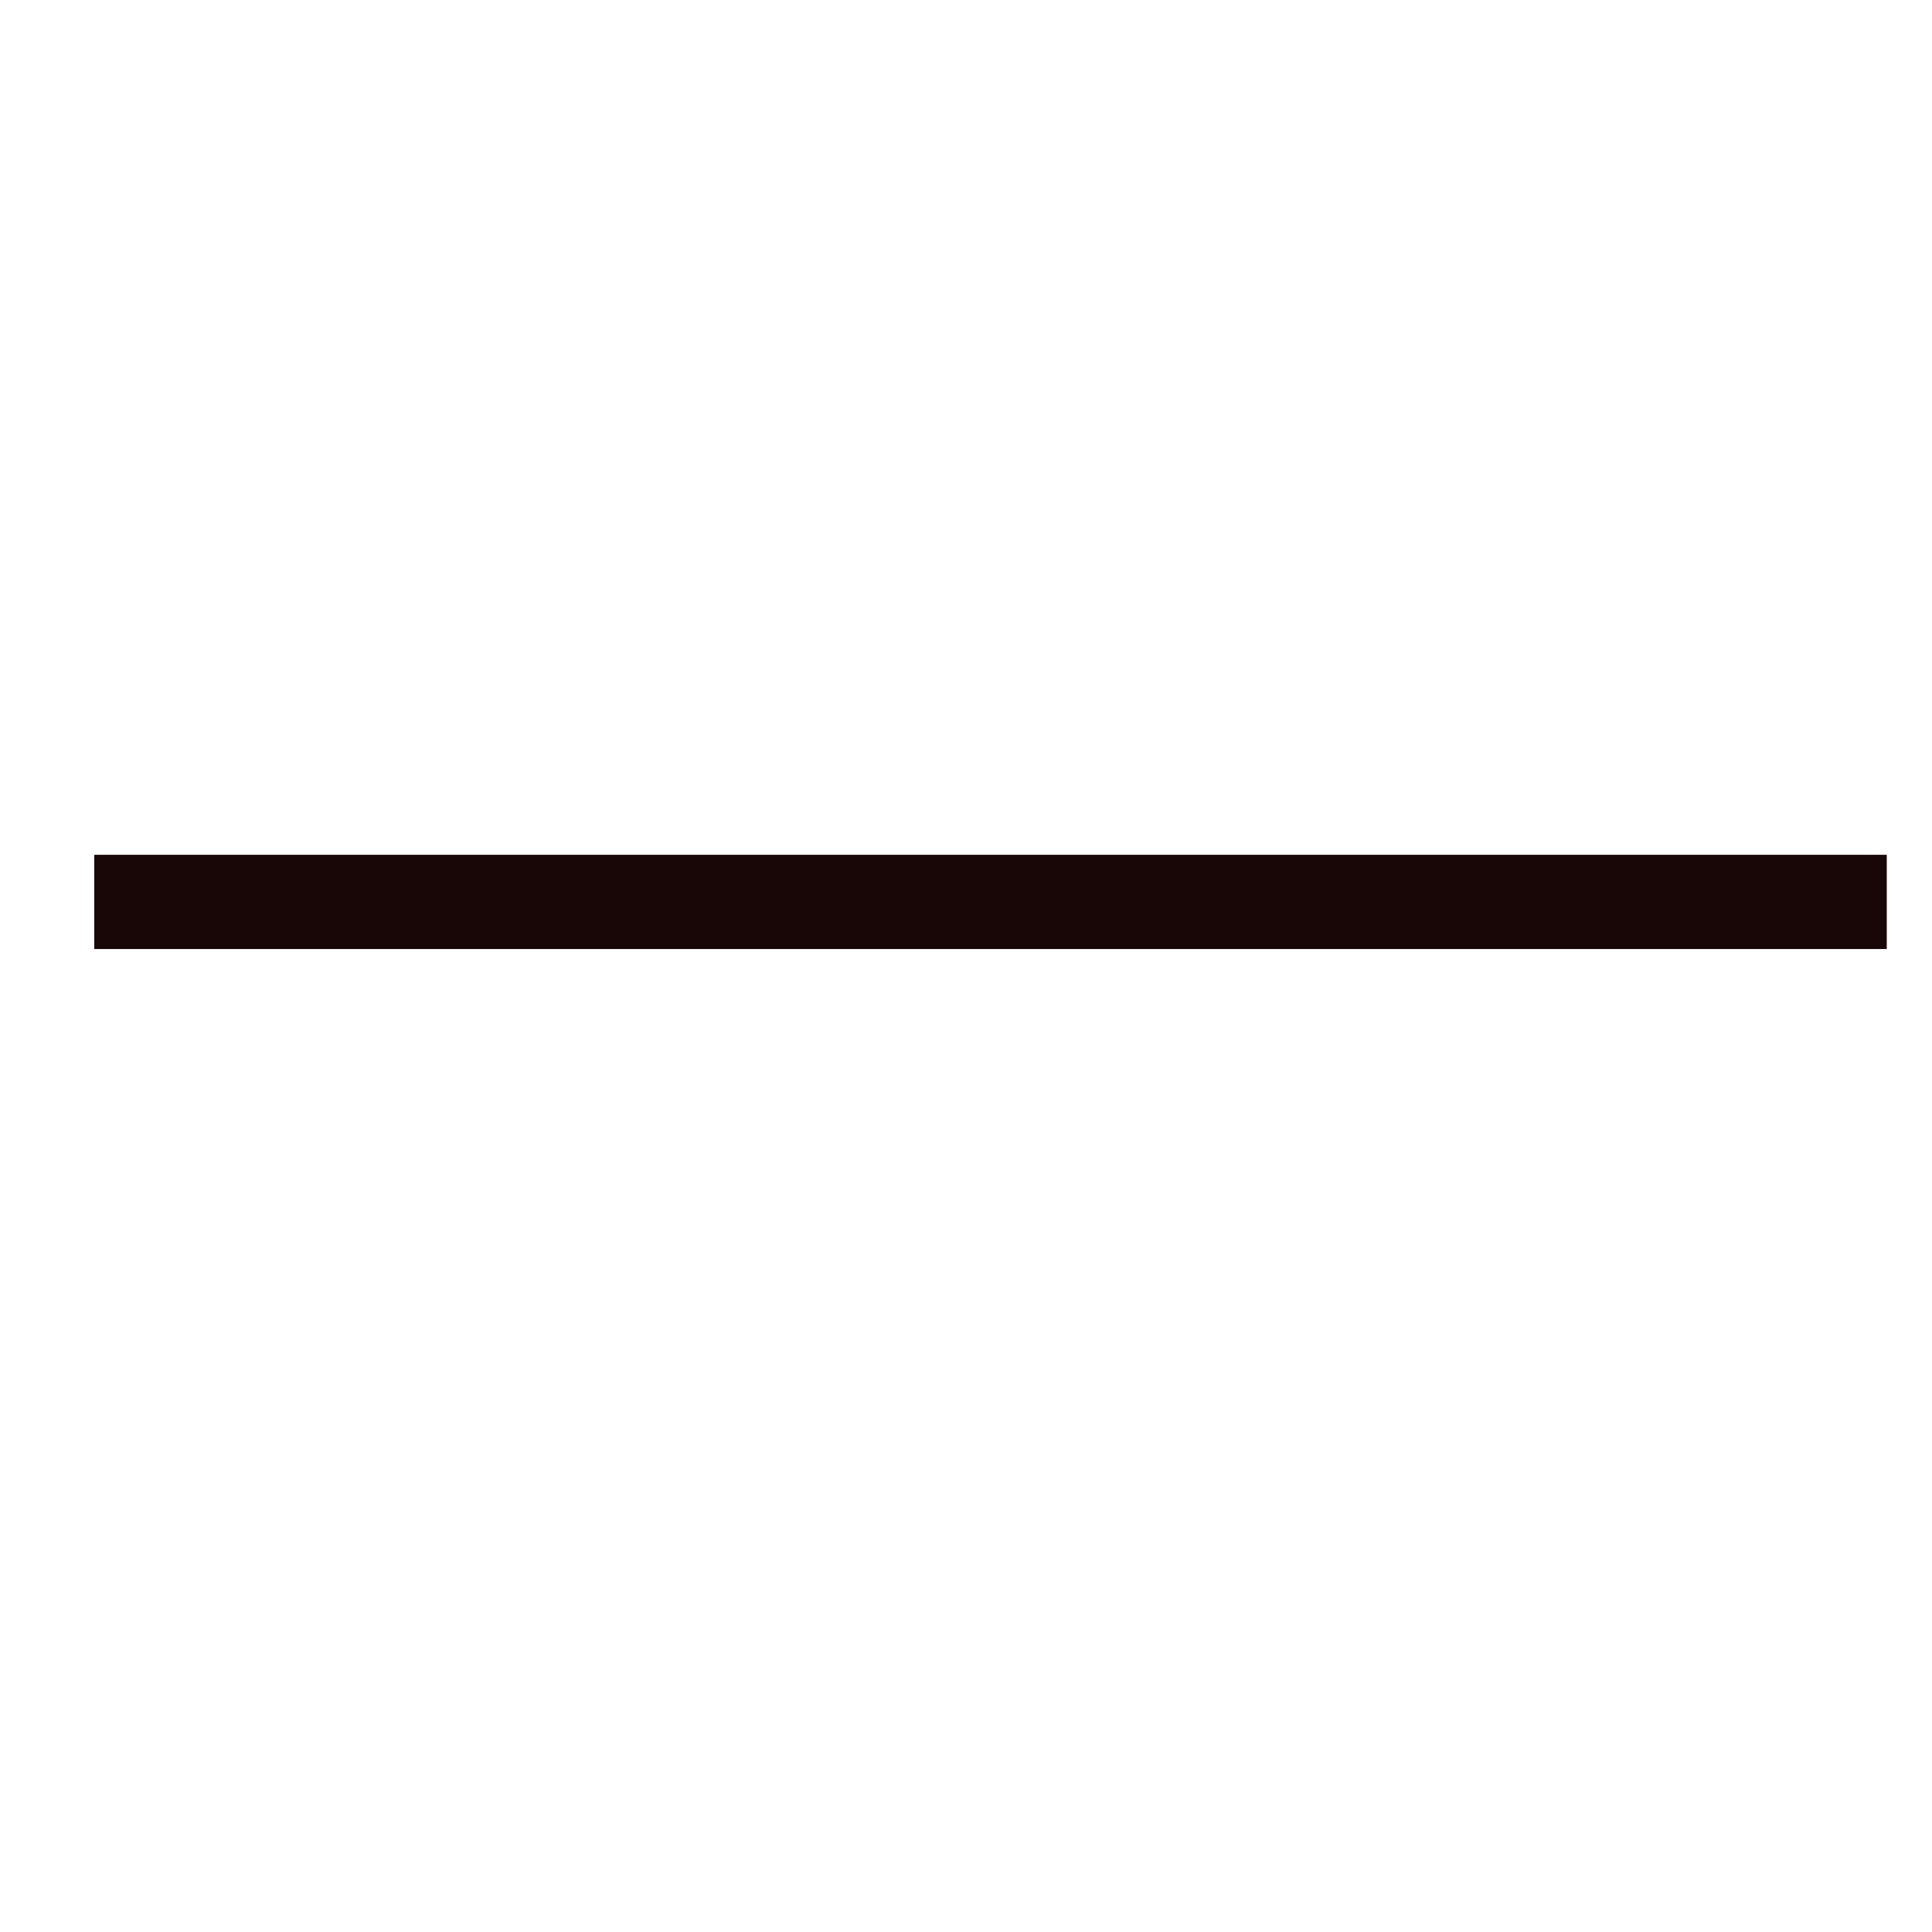
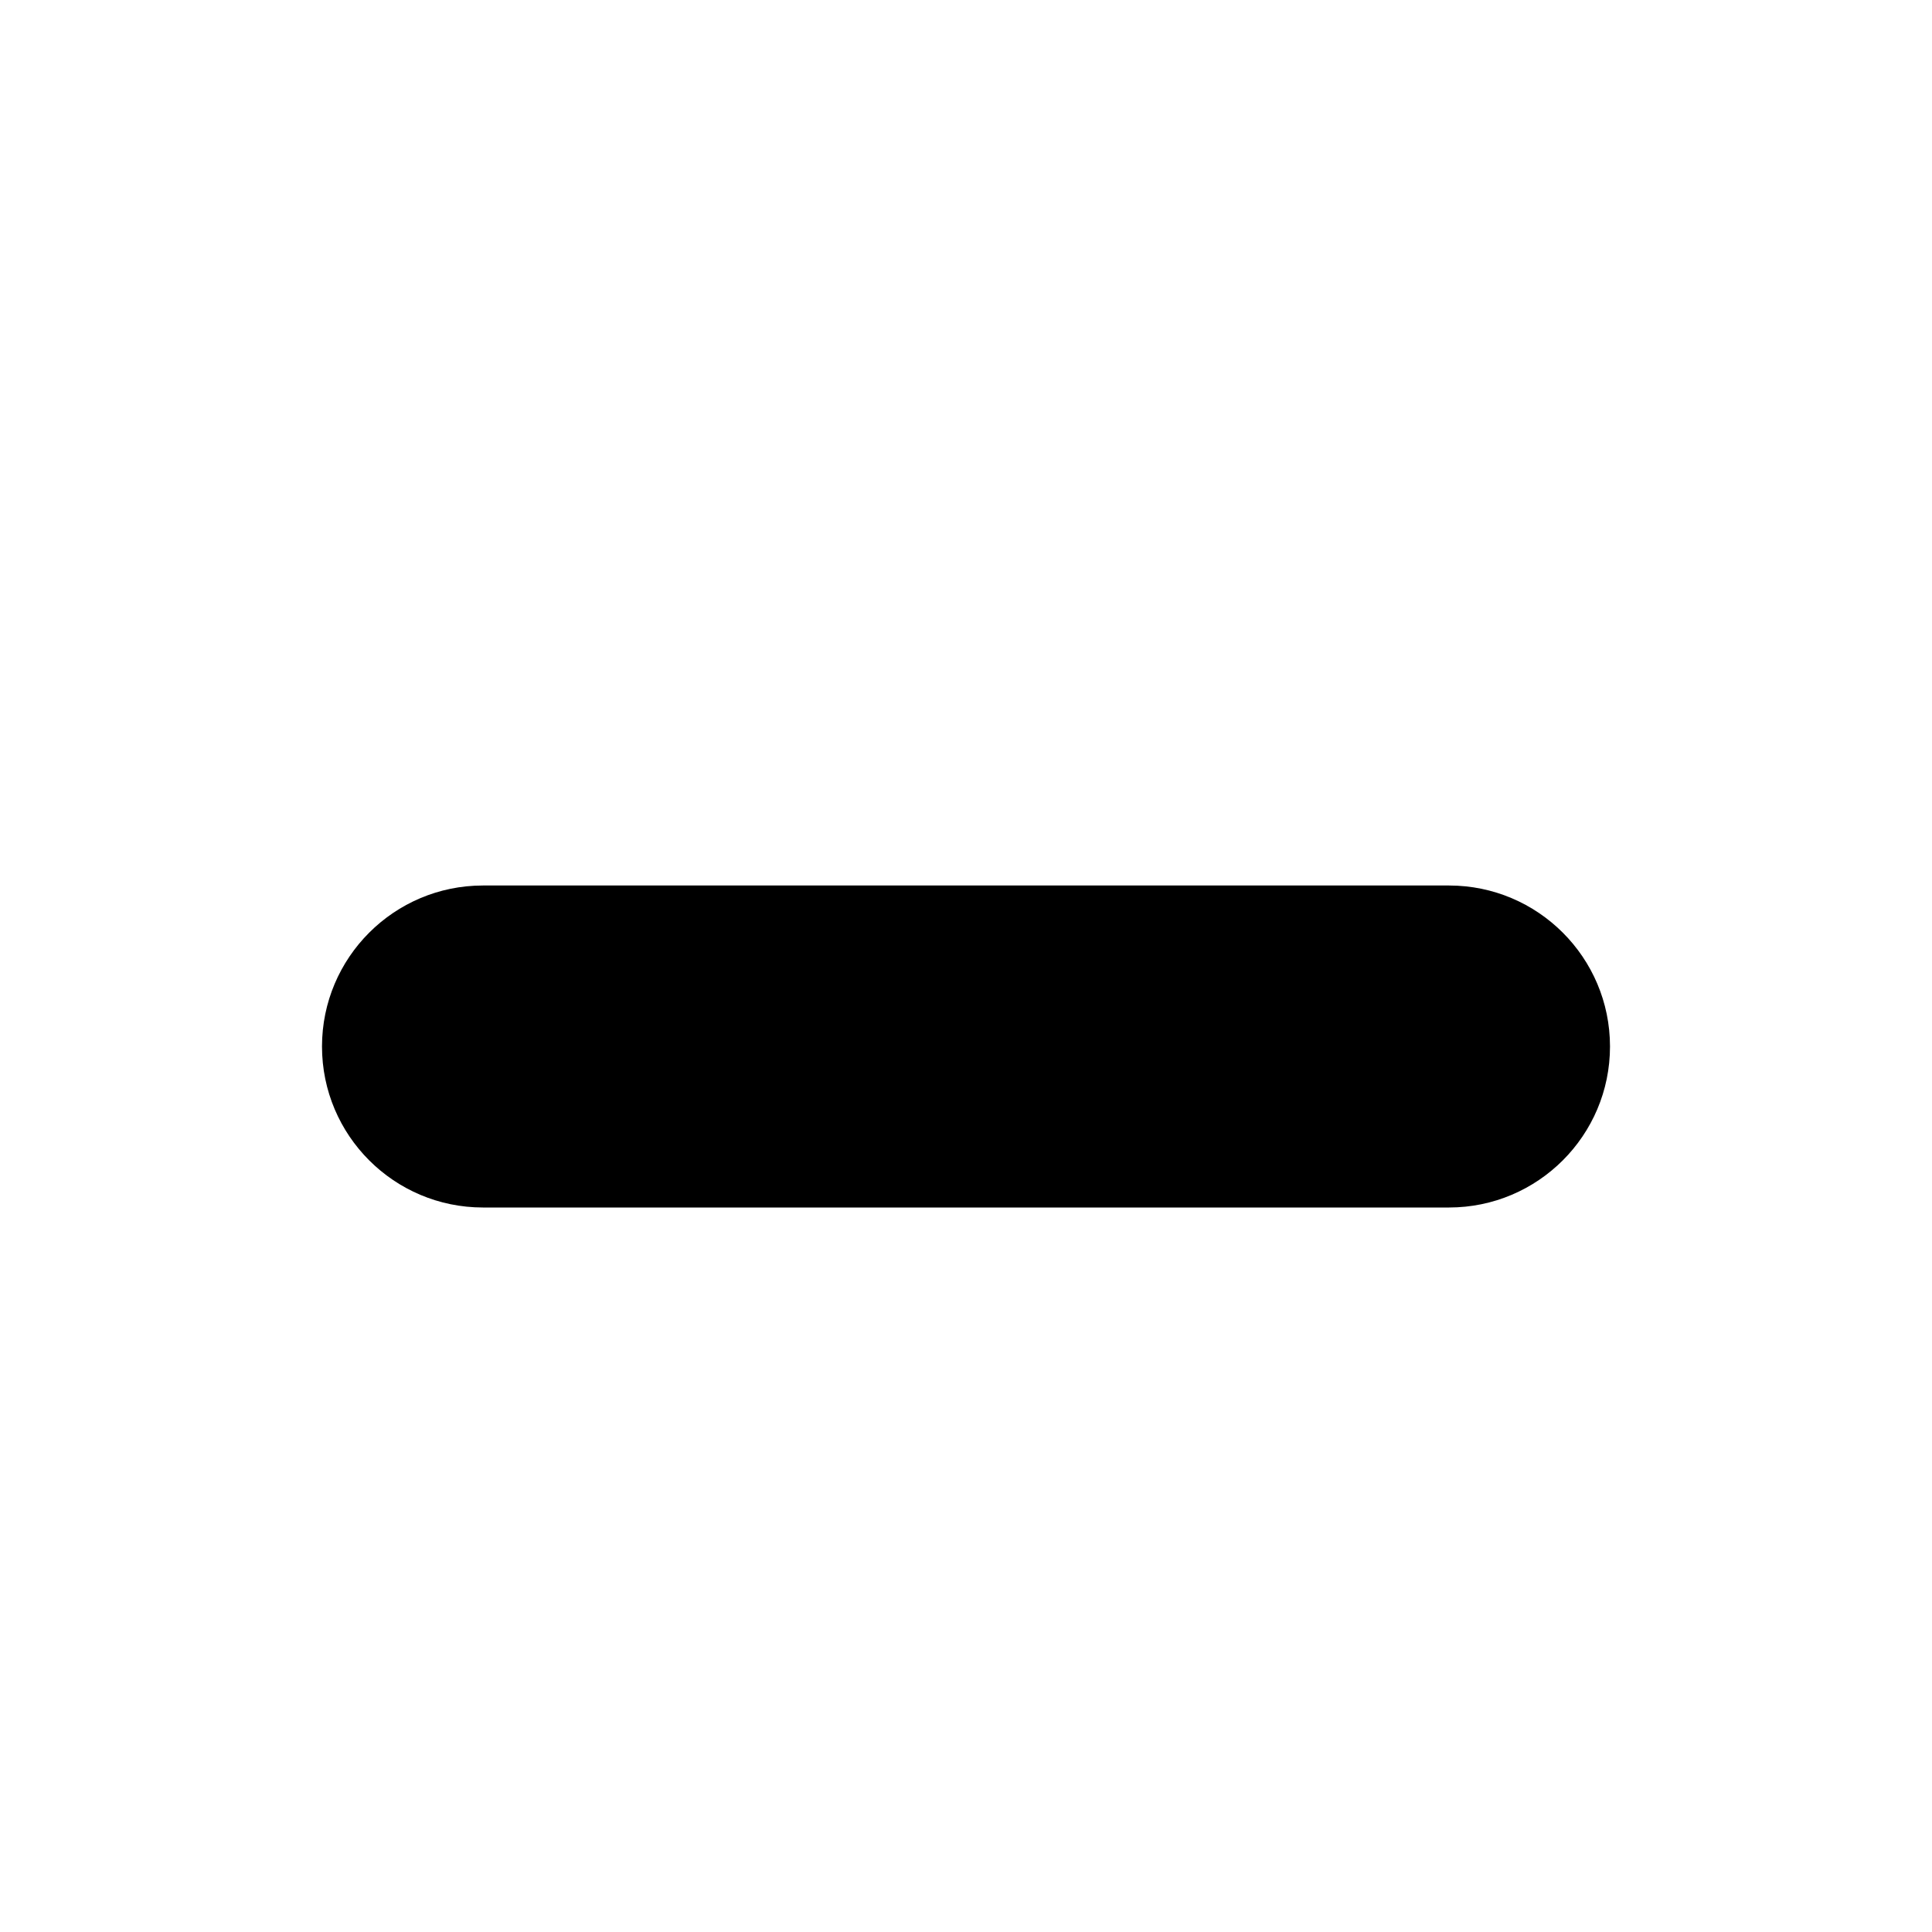
- <svg xmlns="http://www.w3.org/2000/svg" width="41" height="41" viewBox="0 0 41 41">
-   <defs>
-     <style>
-       .cls-1 {
-         fill: #190707;
-         fill-rule: evenodd;
-       }
-     </style>
-   </defs>
-   <path id="Прямоугольник_1" data-name="Прямоугольник 1" class="cls-1" d="M2,18.14H40.04v2H2v-2Z" />
+ <svg xmlns="http://www.w3.org/2000/svg" version="1.1" width="24" height="24" viewBox="0 0 24 24">
+   <path d="M18 11h-12c-1.104 0-2 0.896-2 2s0.896 2 2 2h12c1.104 0 2-0.896 2-2s-0.896-2-2-2z" />
</svg>
